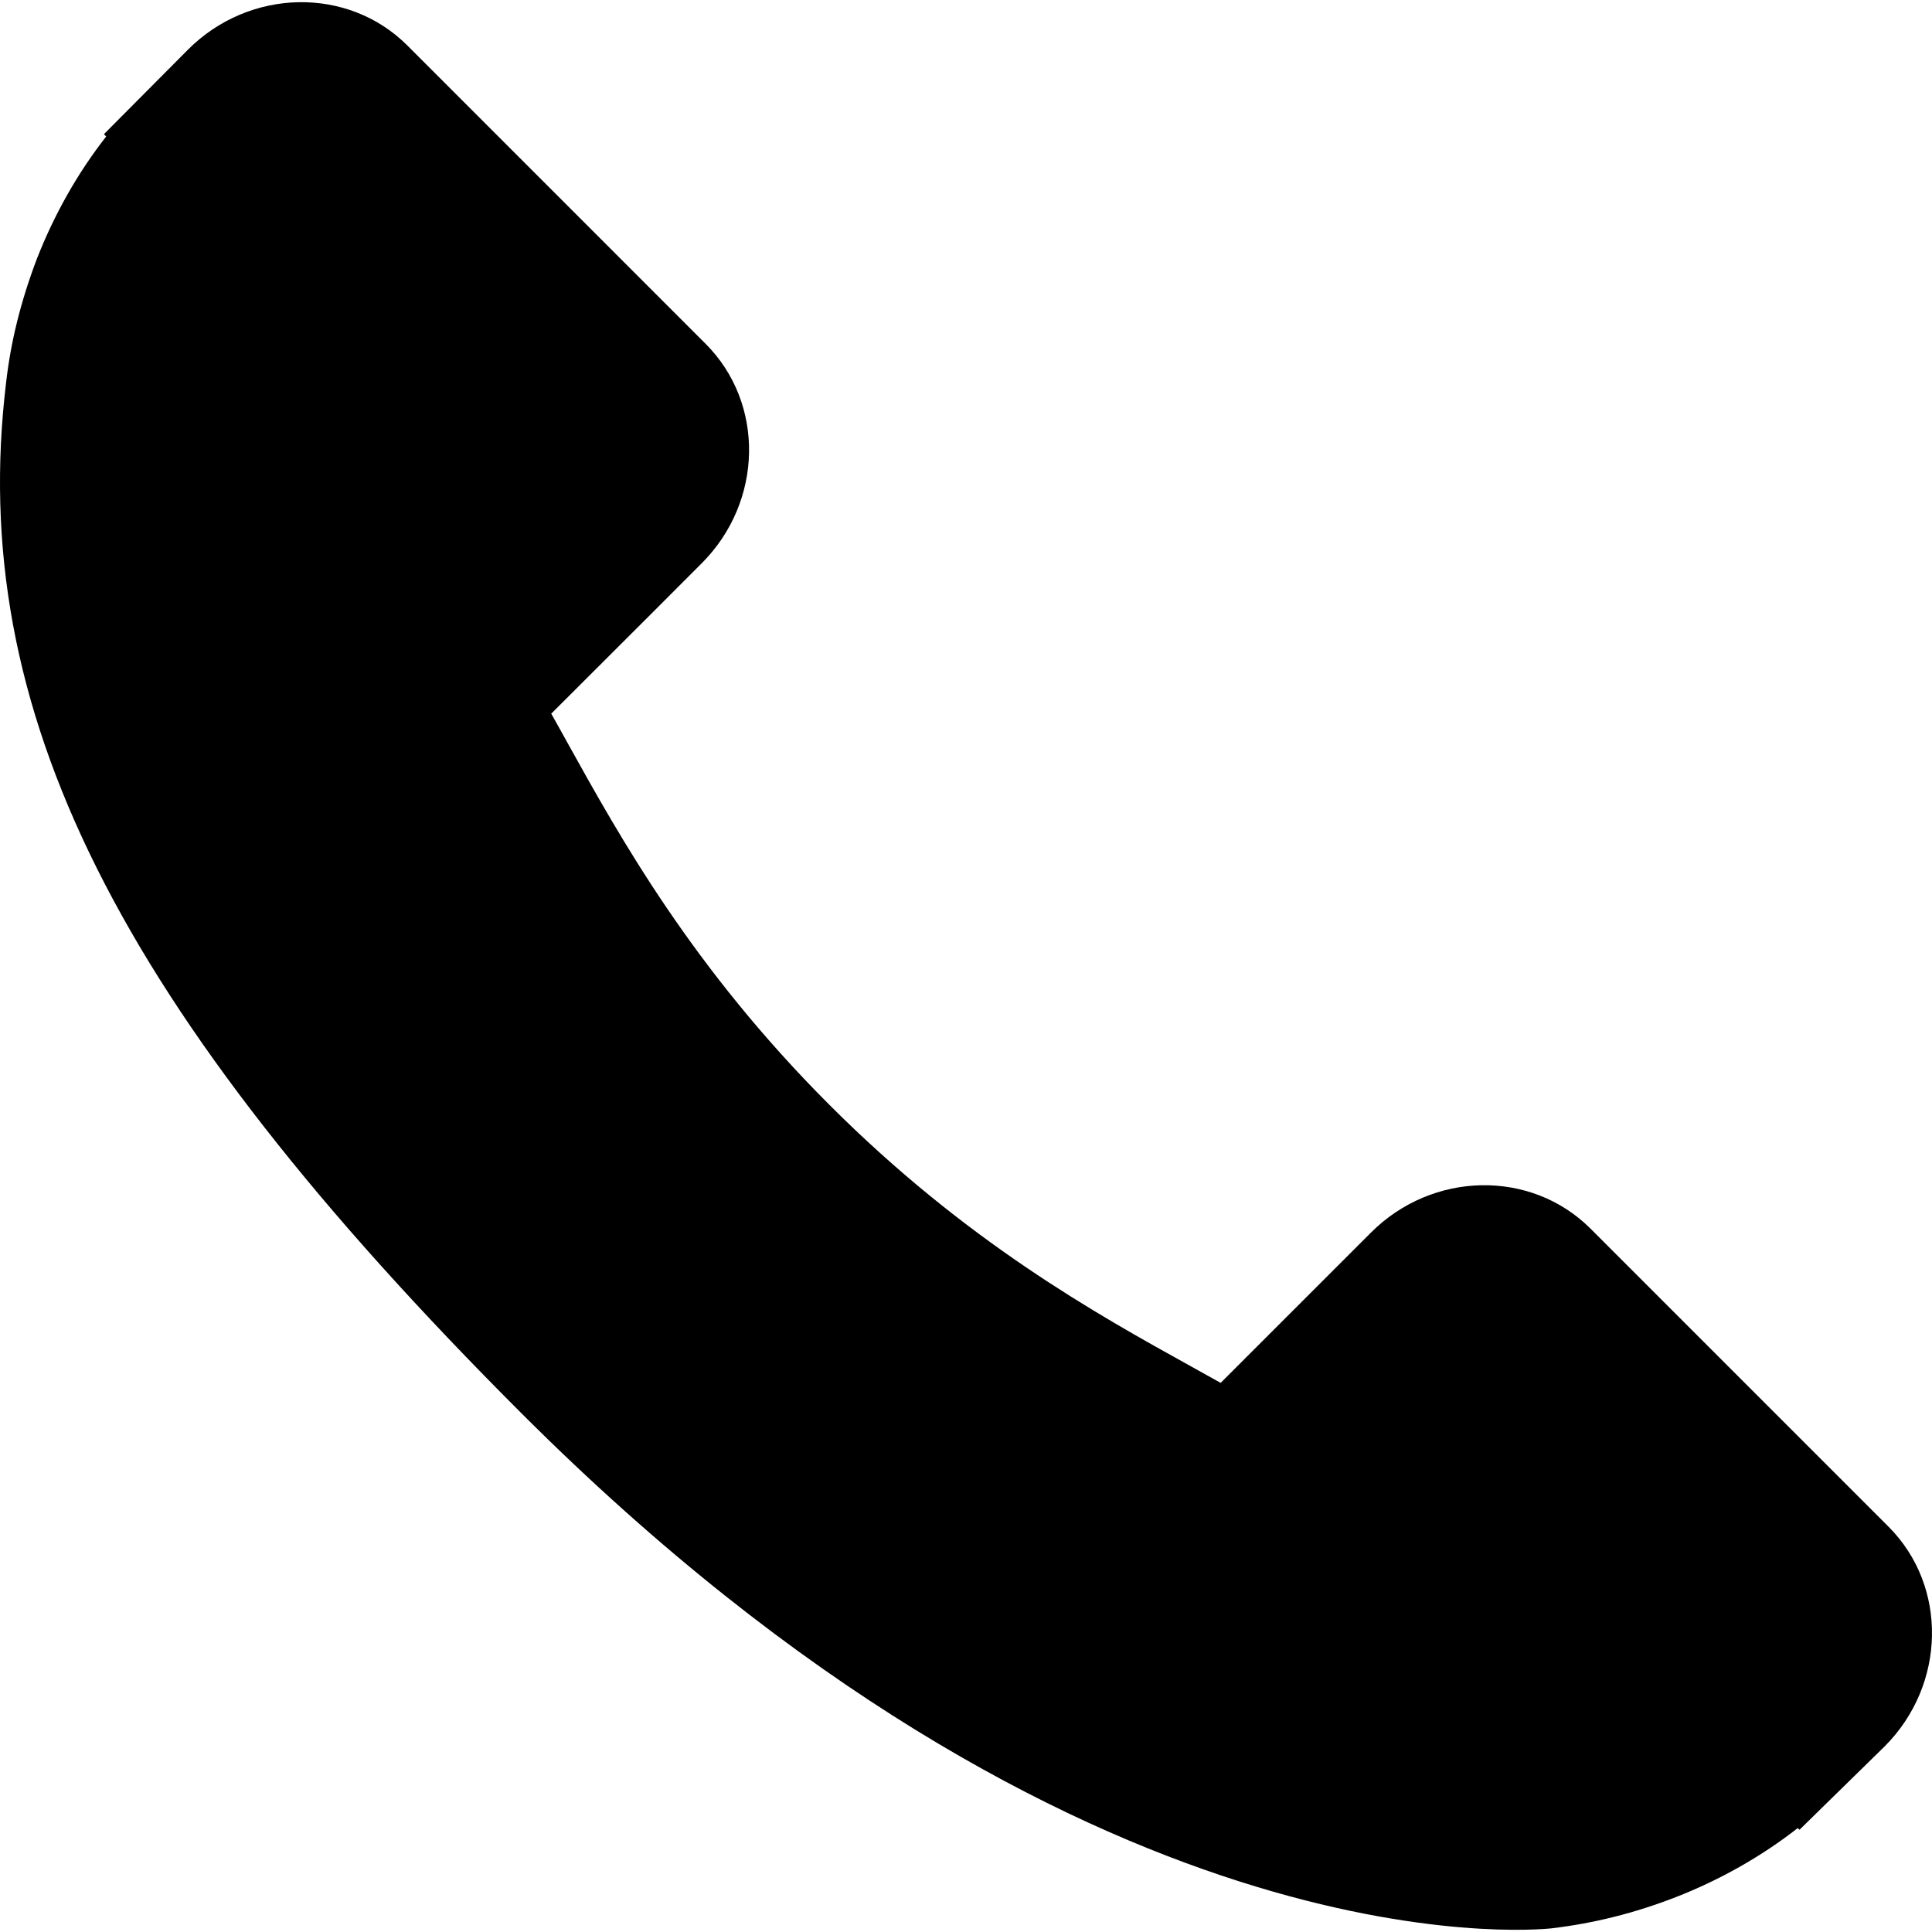
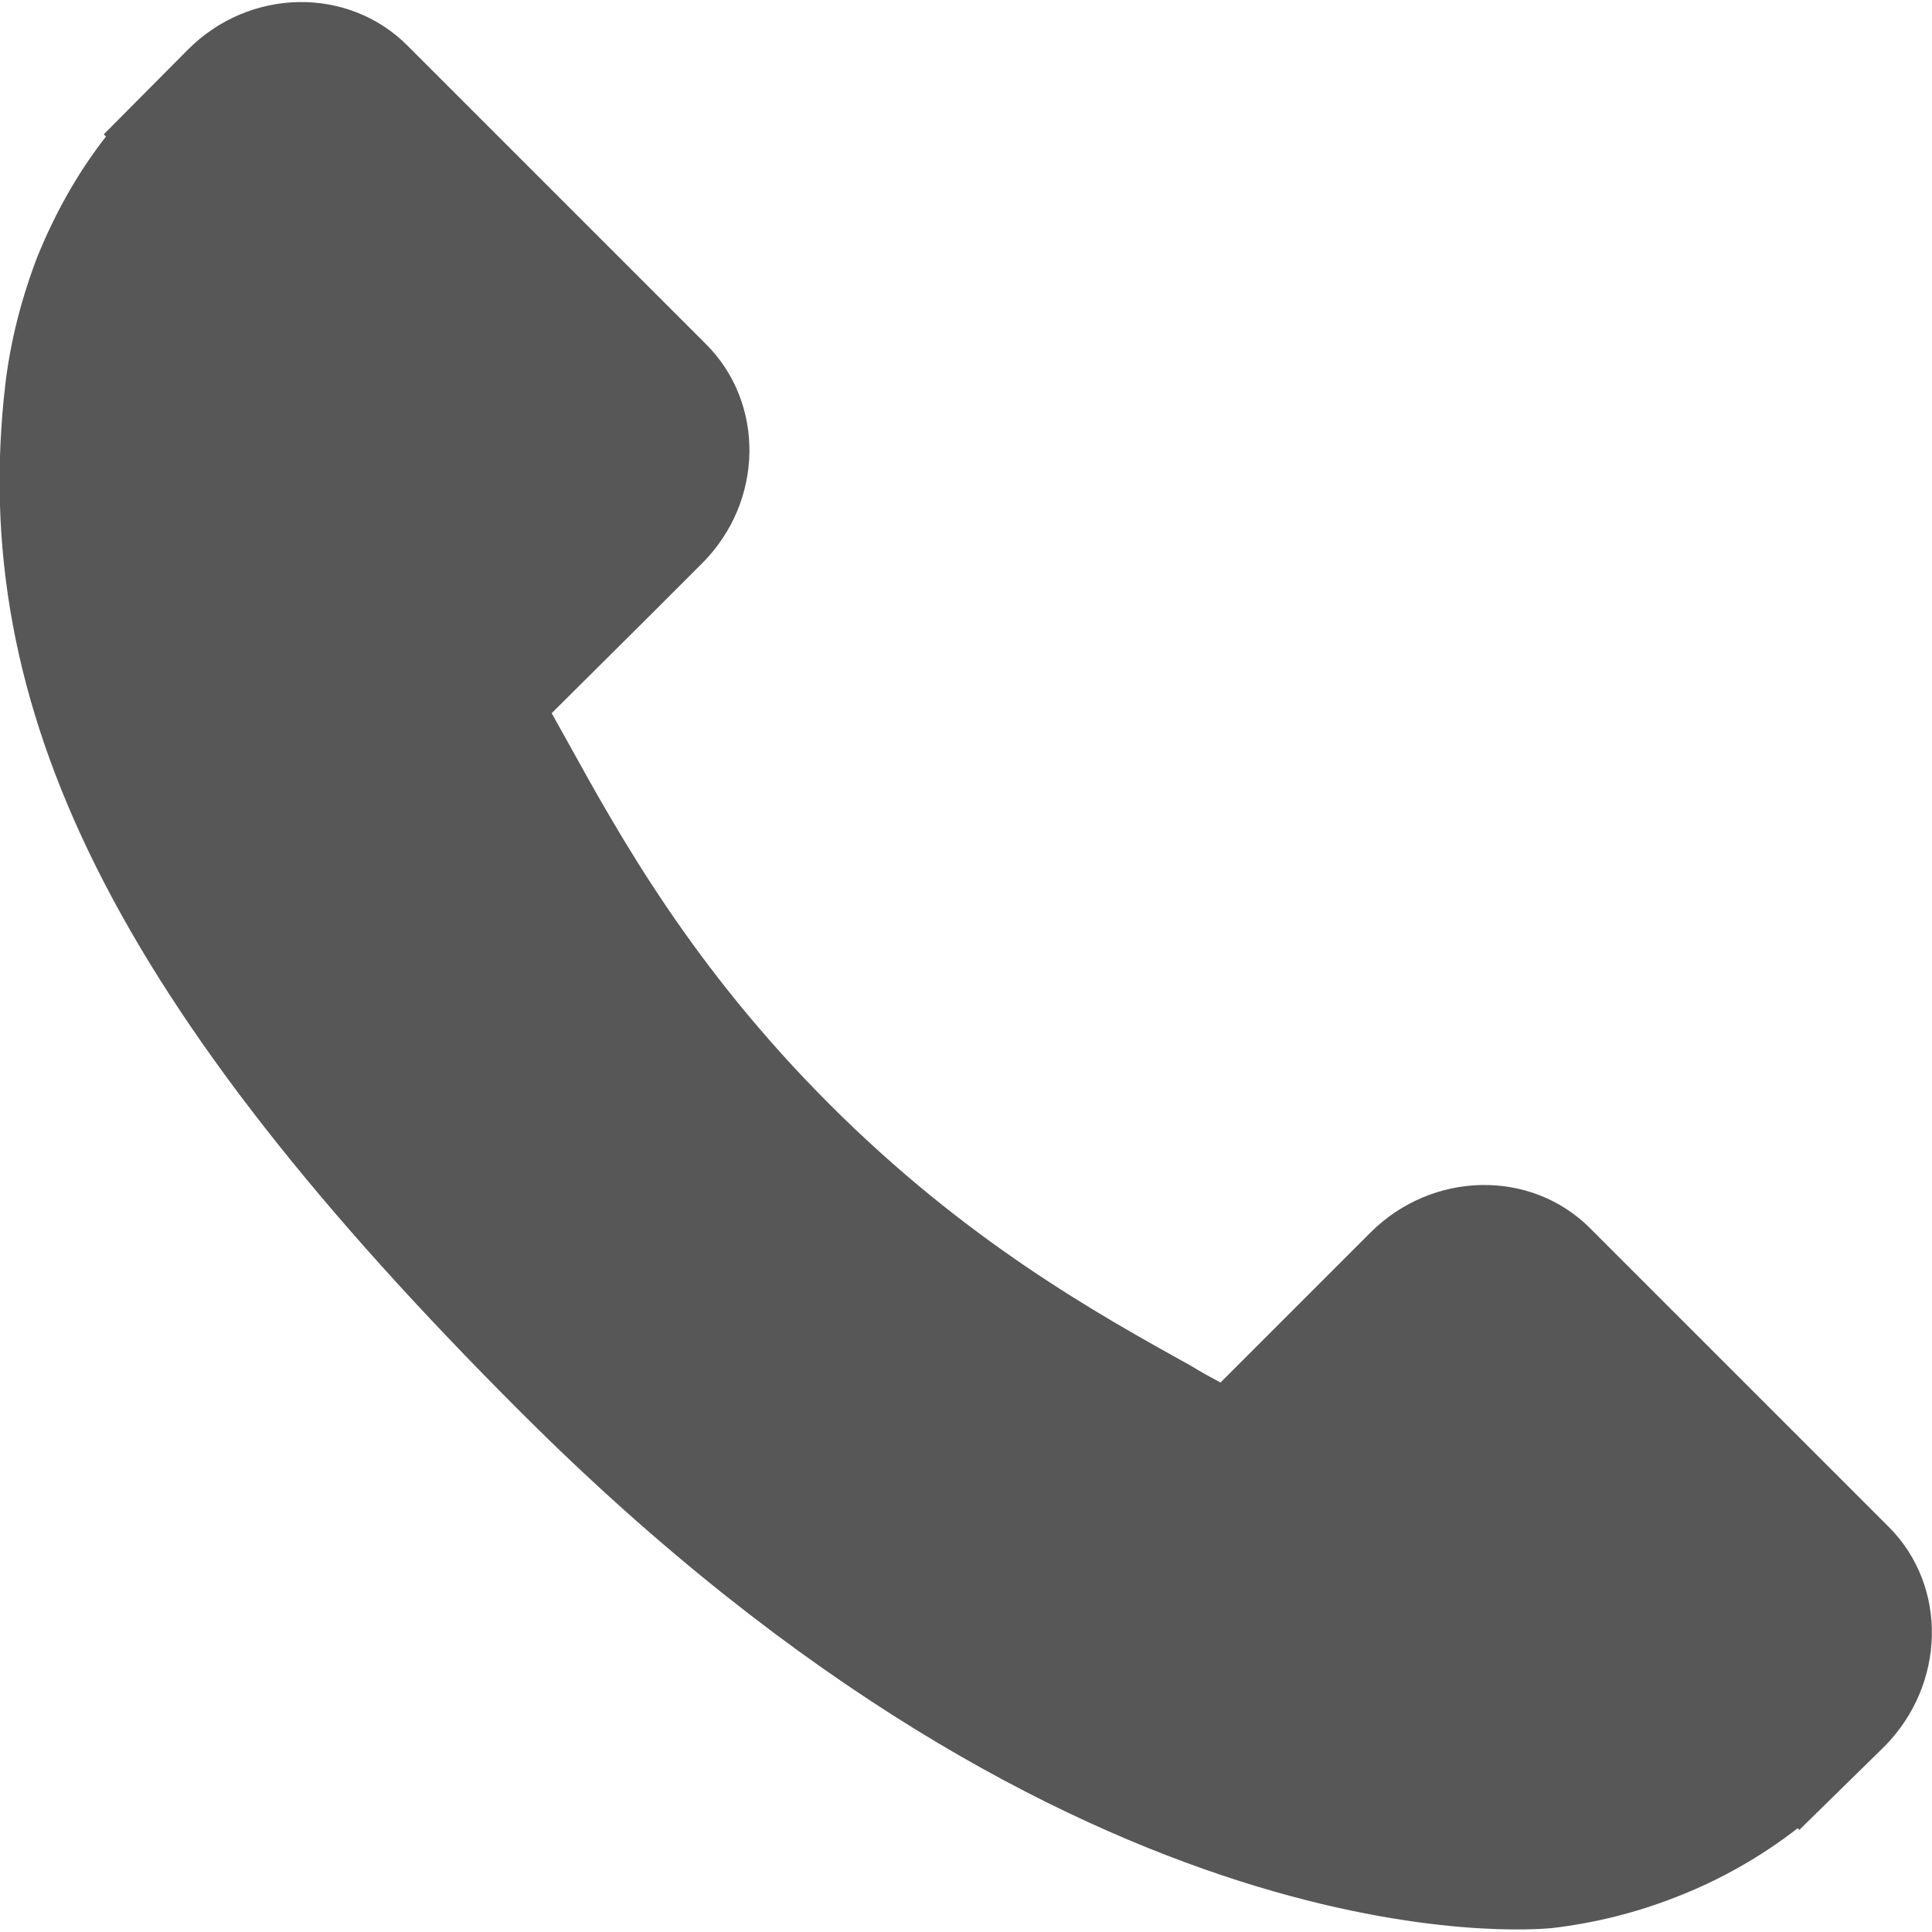
- <svg xmlns="http://www.w3.org/2000/svg" version="1.1" id="Capa_1" x="0px" y="0px" width="348.077px" height="348.077px" viewBox="0 0 348.077 348.077" style="enable-background:new 0 0 348.077 348.077;" xml:space="preserve">
+ <svg xmlns="http://www.w3.org/2000/svg" version="1.1" id="Capa_1" x="0px" y="0px" viewBox="0 0 348.1 348.1" style="enable-background:new 0 0 348.1 348.1;" xml:space="preserve">
+   <style type="text/css">
+ 	.st0{fill:#575757;}
+ </style>
  <g>
    <g>
      <g>
-         <path d="M340.273,275.083l-53.755-53.761c-10.707-10.664-28.438-10.34-39.518,0.744l-27.082,27.076     c-1.711-0.943-3.482-1.928-5.344-2.973c-17.102-9.476-40.509-22.464-65.14-47.113c-24.704-24.701-37.704-48.144-47.209-65.257     c-1.003-1.813-1.964-3.561-2.913-5.221l18.176-18.149l8.936-8.947c11.097-11.1,11.403-28.826,0.721-39.521L73.39,8.194     C62.708-2.486,44.969-2.162,33.872,8.938l-15.15,15.237l0.414,0.411c-5.08,6.482-9.325,13.958-12.484,22.02     C3.74,54.28,1.927,61.603,1.098,68.941C-6,127.785,20.89,181.564,93.866,254.541c100.875,100.868,182.167,93.248,185.674,92.876     c7.638-0.913,14.958-2.738,22.397-5.627c7.992-3.122,15.463-7.361,21.941-12.43l0.331,0.294l15.348-15.029     C350.631,303.527,350.95,285.795,340.273,275.083z" />
+         <path class="st0" d="M340.3,275.1l-53.8-53.8c-10.7-10.7-28.4-10.3-39.5,0.7l-27.1,27.1c-1.7-0.9-3.5-1.9-5.3-3     c-17.1-9.5-40.5-22.5-65.1-47.1c-24.7-24.7-37.7-48.1-47.2-65.3c-1-1.8-2-3.6-2.9-5.2l18.2-18.1l8.9-8.9     c11.1-11.1,11.4-28.8,0.7-39.5L73.4,8.2C62.7-2.5,45-2.2,33.9,8.9L18.7,24.2l0.4,0.4c-5.1,6.5-9.3,14-12.5,22     c-2.9,7.7-4.7,15-5.6,22.3C-6,127.8,20.9,181.6,93.9,254.5c100.9,100.9,182.2,93.2,185.7,92.9c7.6-0.9,15-2.7,22.4-5.6     c8-3.1,15.5-7.4,21.9-12.4l0.3,0.3l15.3-15C350.6,303.5,351,285.8,340.3,275.1z" />
      </g>
    </g>
  </g>
-   <g>
- </g>
-   <g>
- </g>
-   <g>
- </g>
-   <g>
- </g>
-   <g>
- </g>
-   <g>
- </g>
-   <g>
- </g>
-   <g>
- </g>
-   <g>
- </g>
-   <g>
- </g>
-   <g>
- </g>
-   <g>
- </g>
-   <g>
- </g>
-   <g>
- </g>
-   <g>
- </g>
</svg>
